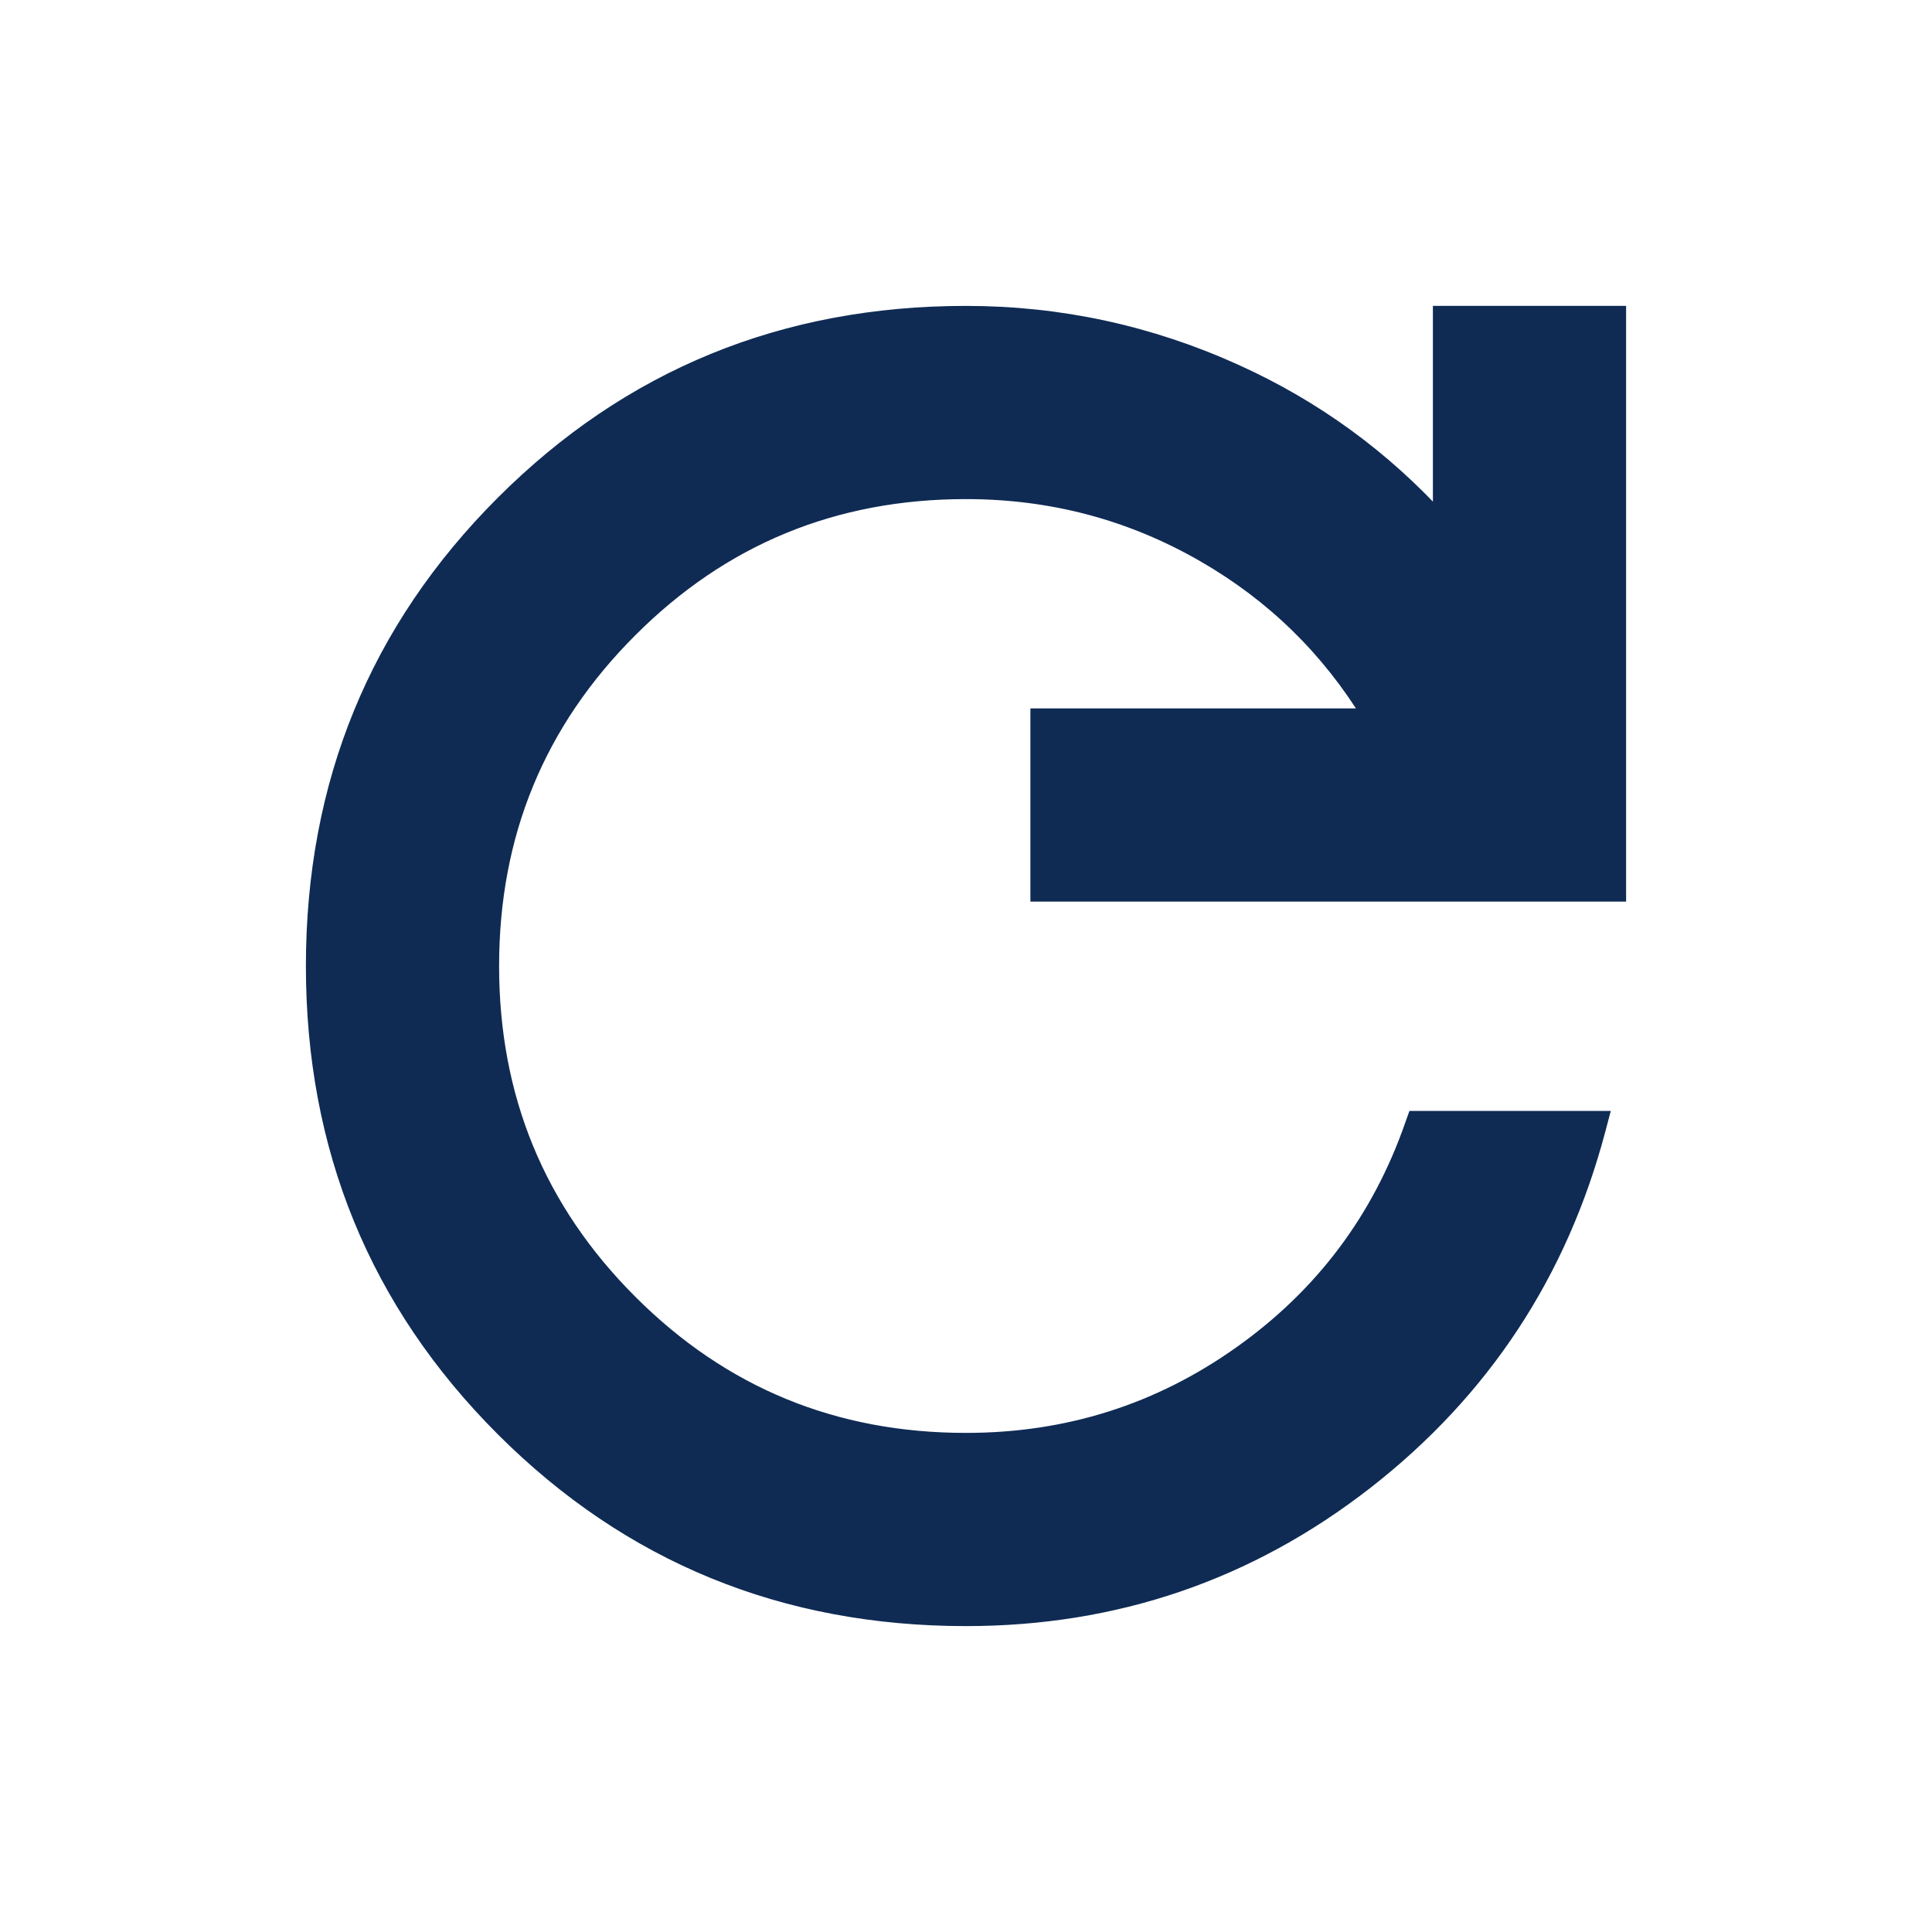
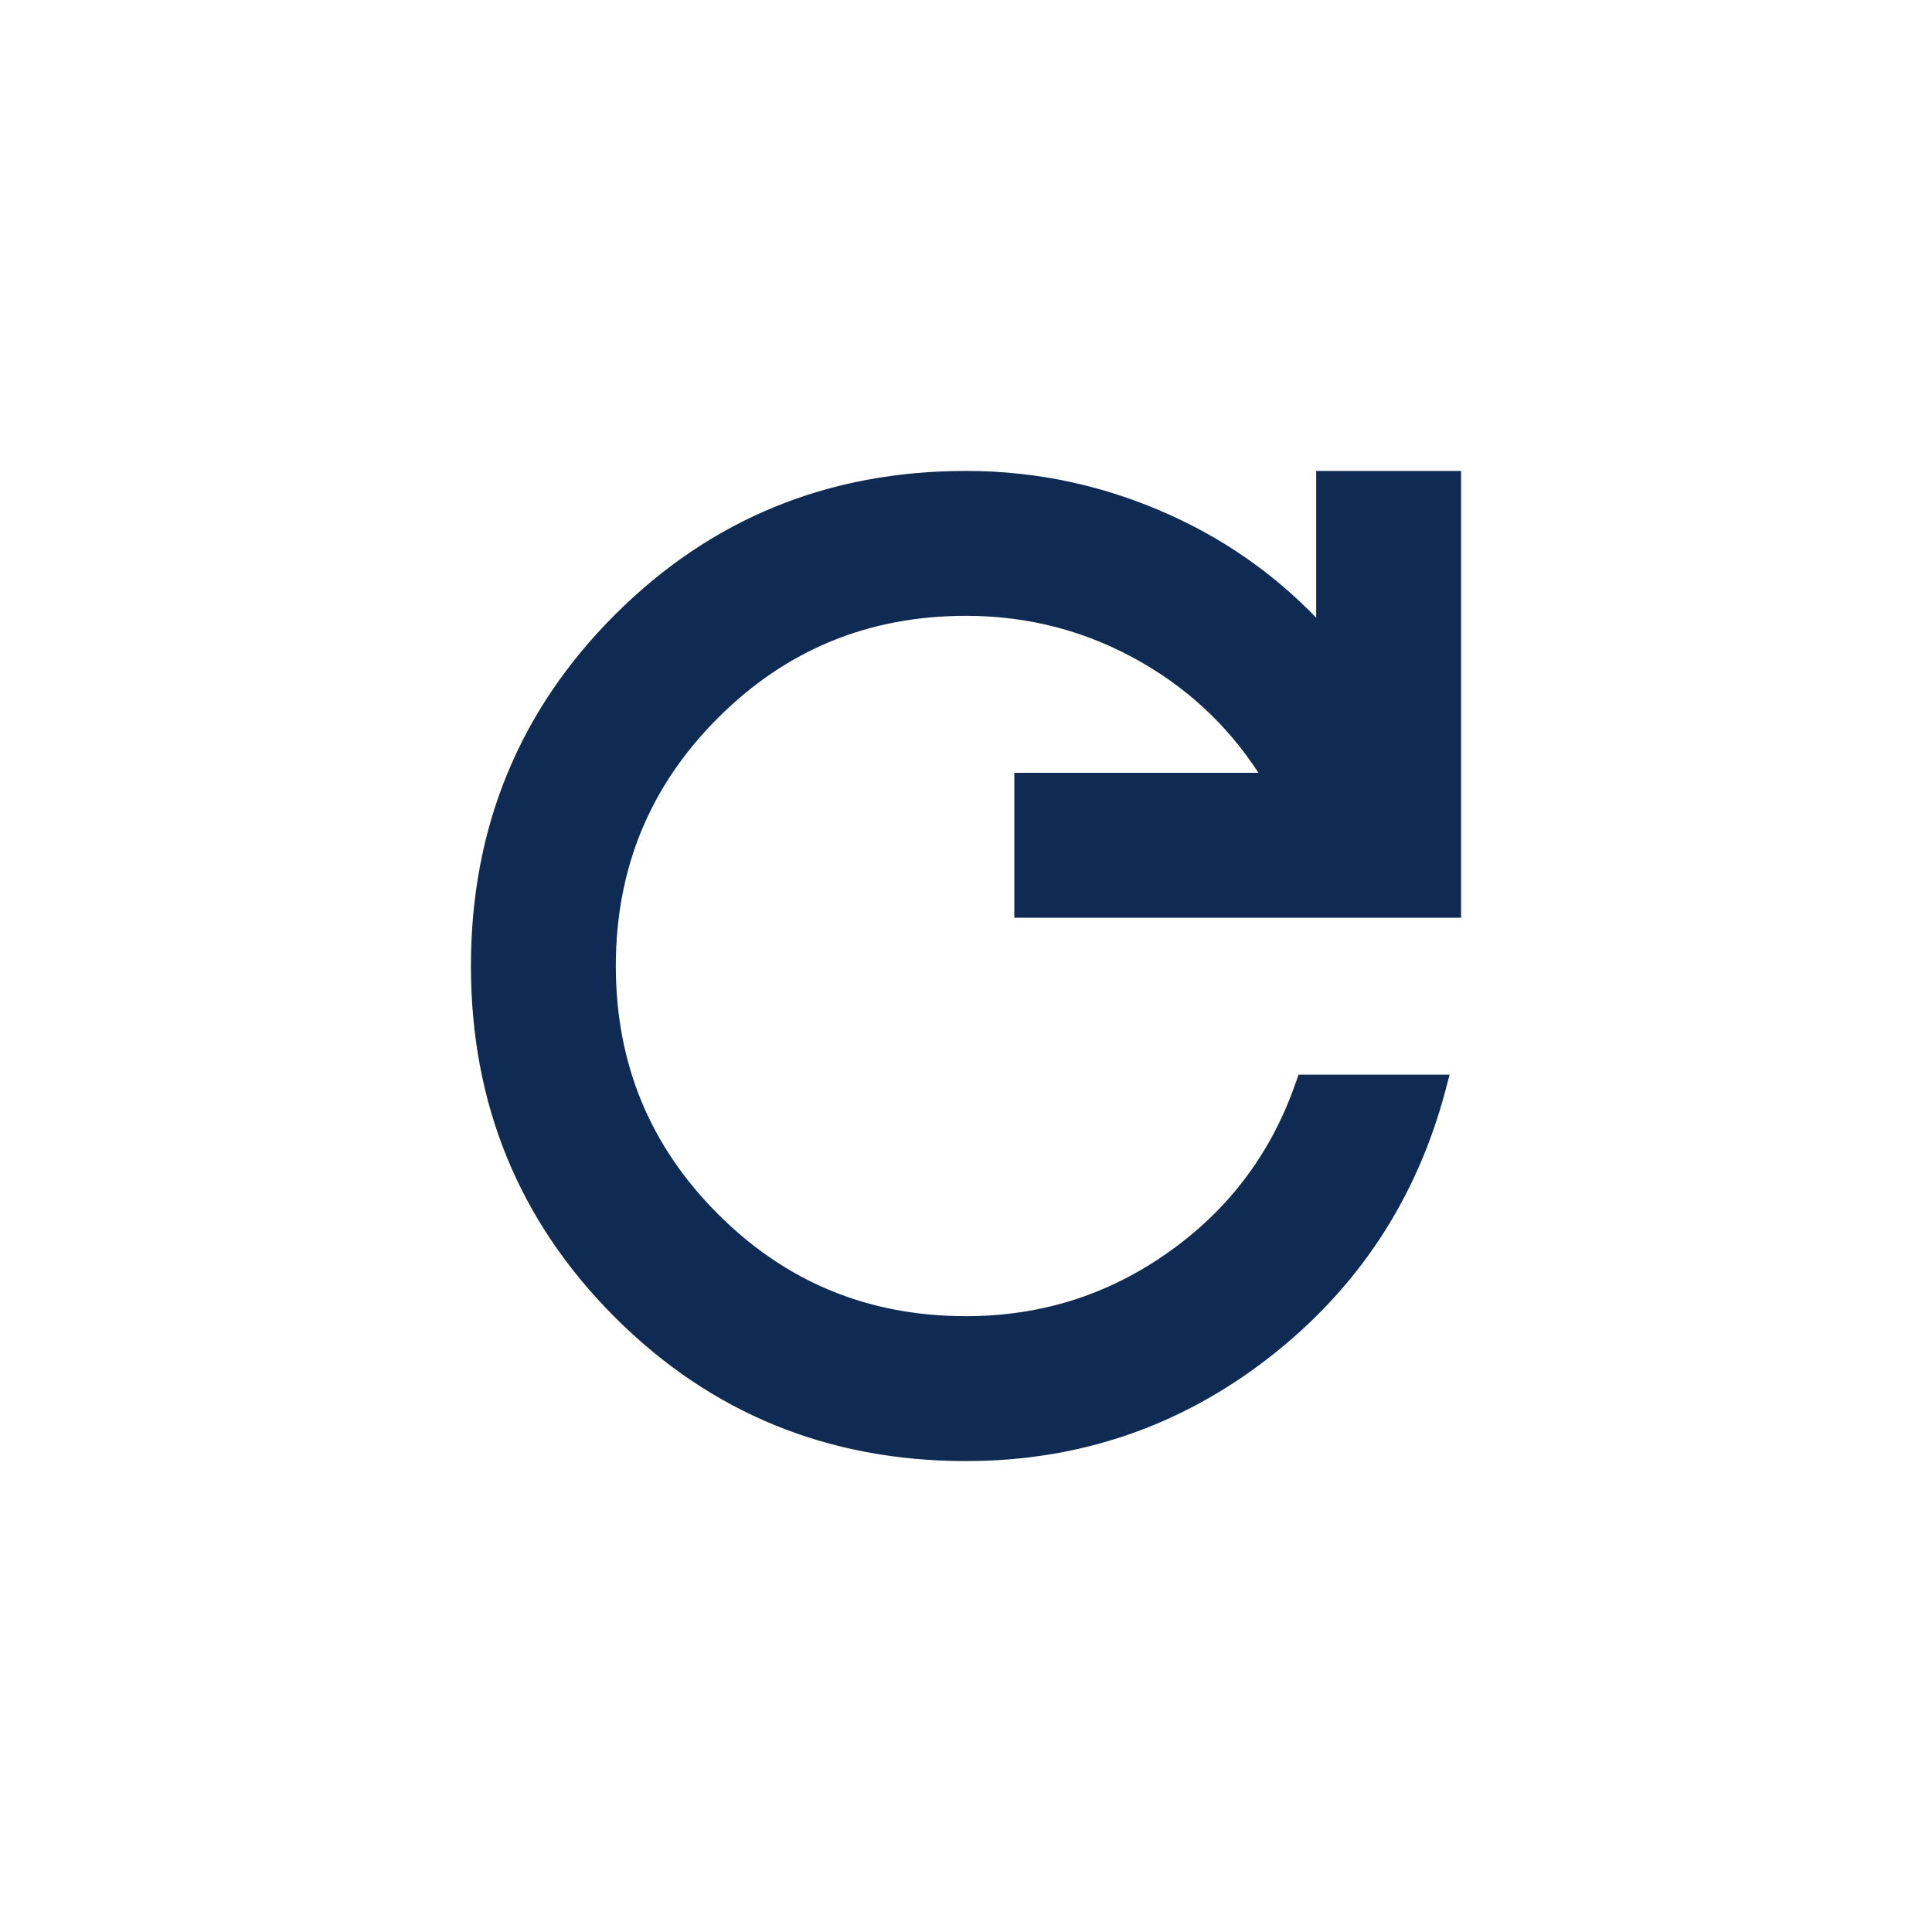
- <svg xmlns="http://www.w3.org/2000/svg" width="24" height="24" viewBox="0 0 24 24" fill="none">
-   <path d="M17.025 8.9H13H12.9V9V11V11.1H13H20H20.1V11V4V3.9H20H18H17.9V4V6.484C17.177 5.687 16.324 5.066 15.341 4.622C14.278 4.141 13.164 3.9 12 3.9C9.741 3.9 7.823 4.685 6.254 6.254C4.685 7.823 3.9 9.741 3.9 12C3.9 14.259 4.685 16.177 6.254 17.746C7.823 19.315 9.741 20.1 12 20.1C13.855 20.1 15.51 19.534 16.962 18.404C18.412 17.274 19.375 15.813 19.847 14.025L19.88 13.9H19.75H17.65H17.579L17.555 13.967C17.146 15.148 16.433 16.097 15.417 16.818C14.401 17.54 13.263 17.9 12 17.9C10.36 17.9 8.968 17.327 7.821 16.179C6.673 15.032 6.1 13.64 6.1 12C6.1 10.36 6.673 8.968 7.821 7.821C8.968 6.673 10.36 6.1 12 6.1C13.066 6.1 14.053 6.362 14.963 6.887C15.822 7.382 16.509 8.053 17.025 8.9Z" fill="#0F2B54" stroke="#0F2B54" stroke-width="0.2" />
+ <svg xmlns="http://www.w3.org/2000/svg" width="32" height="32" viewBox="0 0 32 32" fill="none">
+   <path d="M21.025 12.9H17H16.9V13V15V15.1H17H24H24.1V15V8V7.9H24H22H21.9V8V10.484C21.177 9.687 20.324 9.066 19.341 8.622C18.278 8.141 17.164 7.9 16 7.9C13.741 7.9 11.823 8.685 10.254 10.254C8.685 11.823 7.9 13.741 7.9 16C7.9 18.259 8.685 20.177 10.254 21.746C11.823 23.315 13.741 24.1 16 24.1C17.855 24.1 19.51 23.534 20.962 22.404C22.412 21.274 23.375 19.813 23.847 18.026L23.88 17.9H23.75H21.65H21.579L21.555 17.967C21.146 19.148 20.433 20.097 19.417 20.818C18.401 21.54 17.263 21.9 16 21.9C14.36 21.9 12.968 21.327 11.821 20.179C10.673 19.032 10.1 17.64 10.1 16C10.1 14.36 10.673 12.968 11.821 11.821C12.968 10.673 14.36 10.1 16 10.1C17.066 10.1 18.053 10.362 18.963 10.887C19.822 11.382 20.509 12.053 21.025 12.9Z" fill="#0F2B54" stroke="#0F2B54" stroke-width="0.2" />
</svg>
